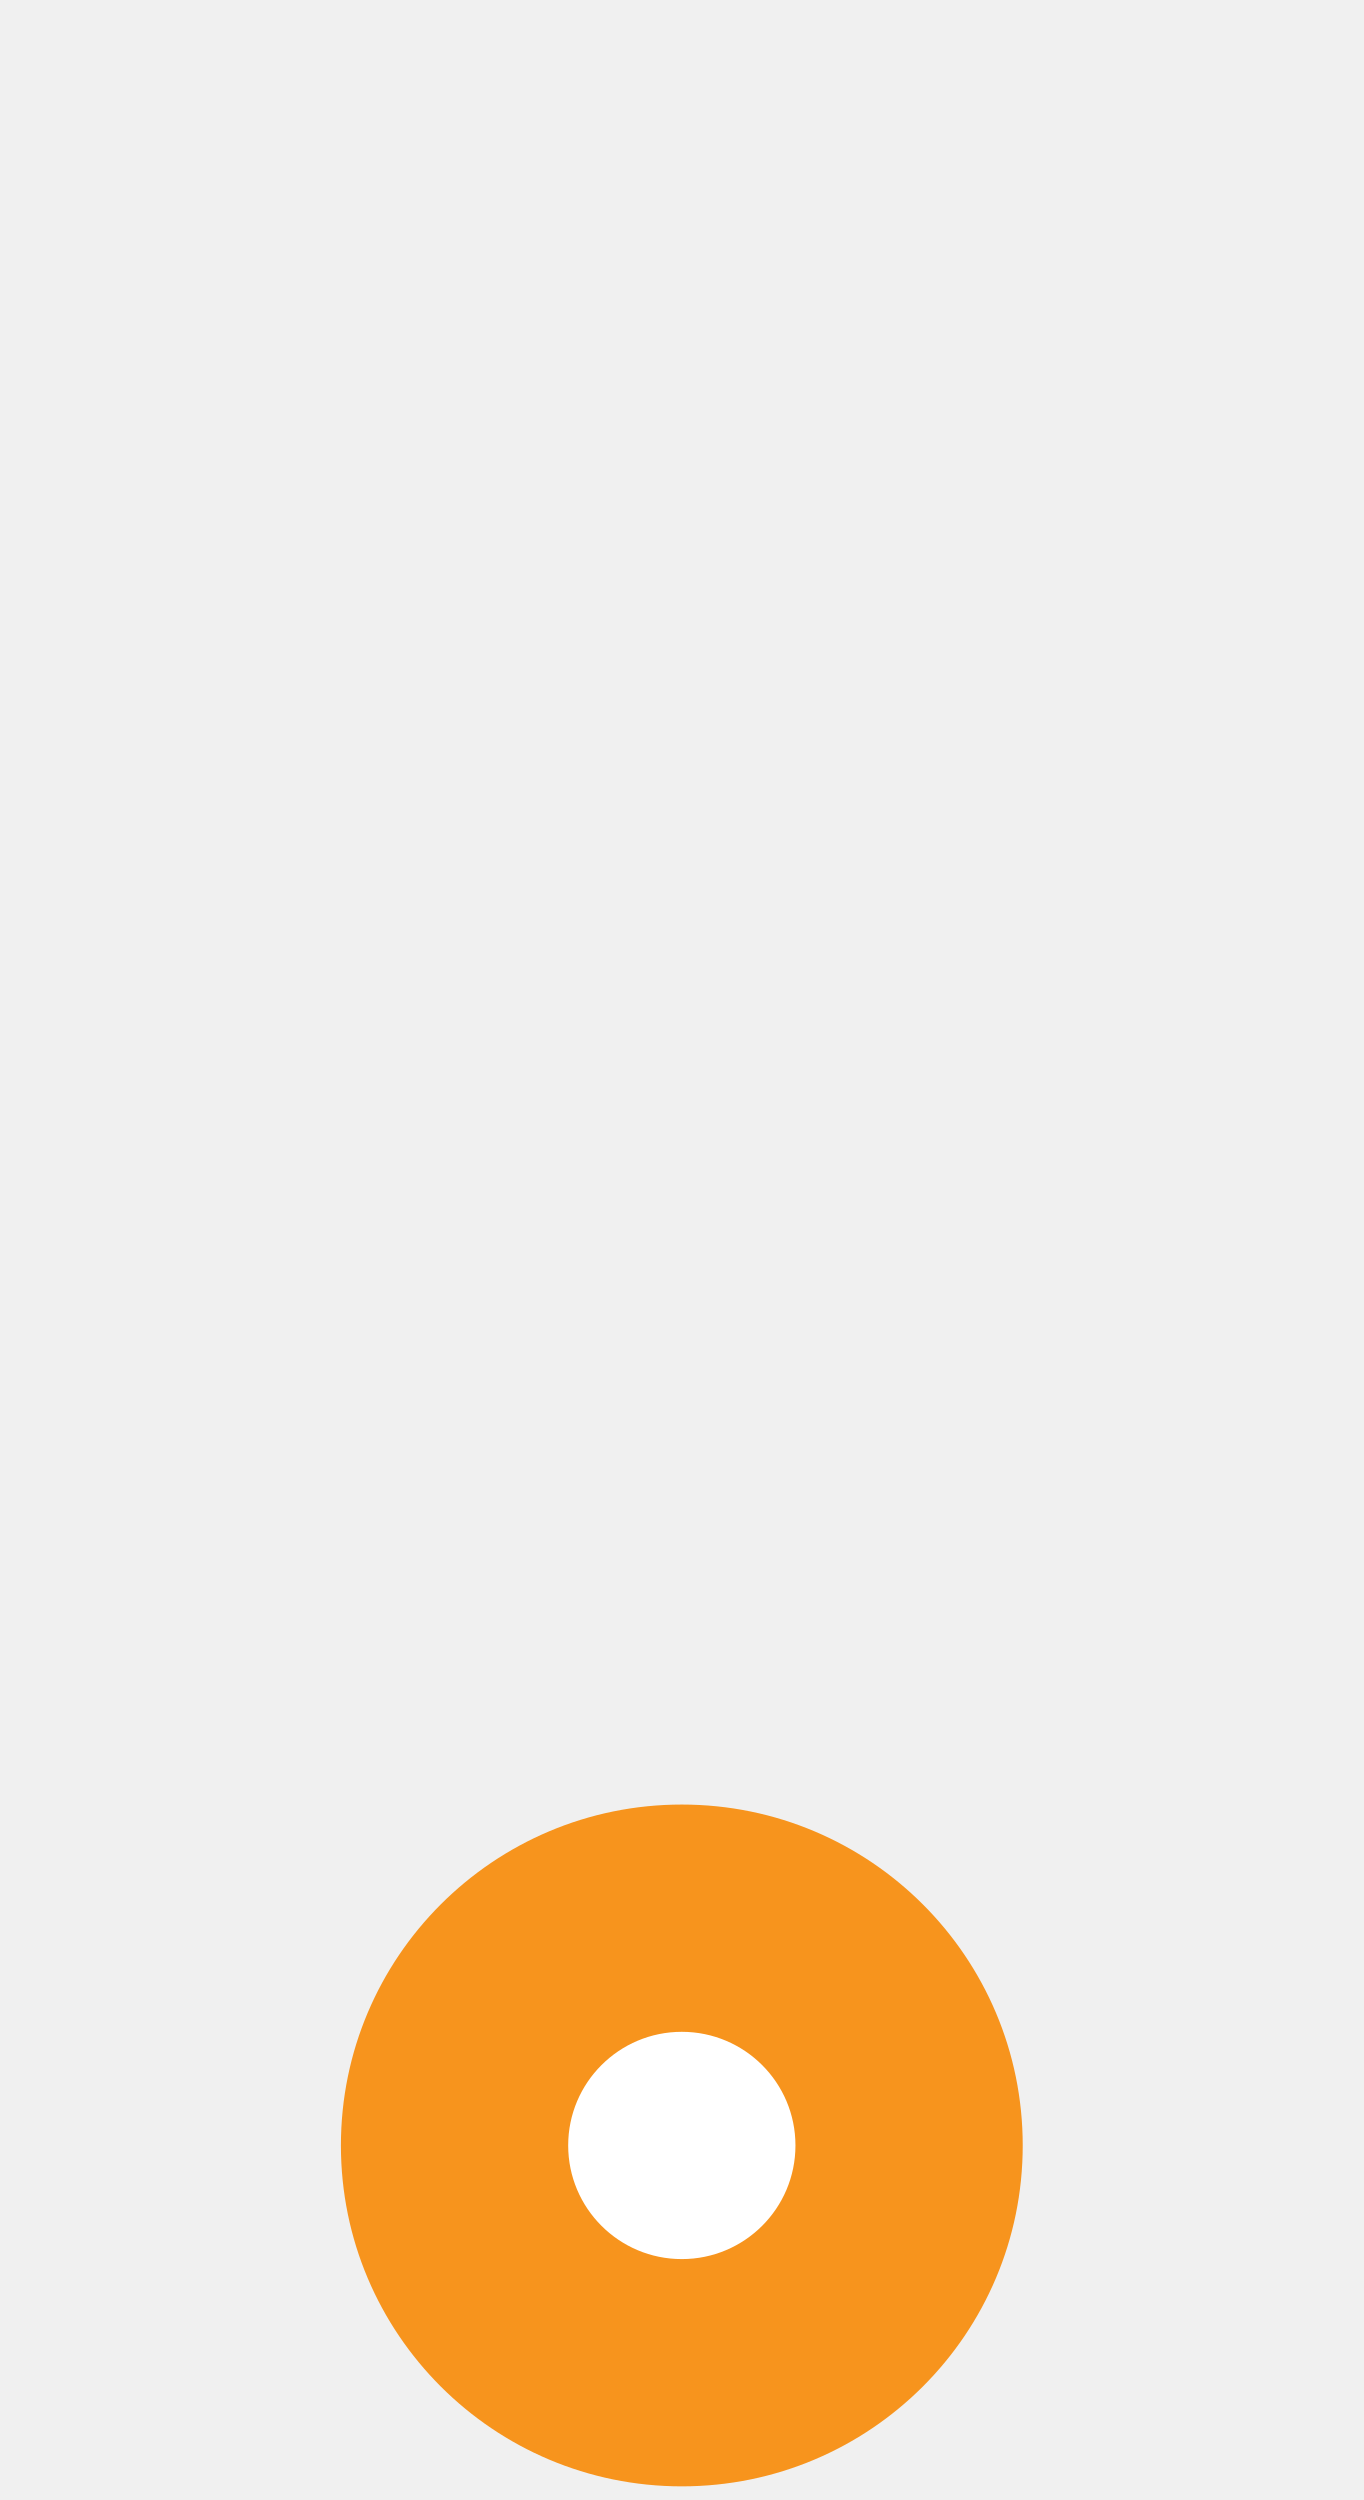
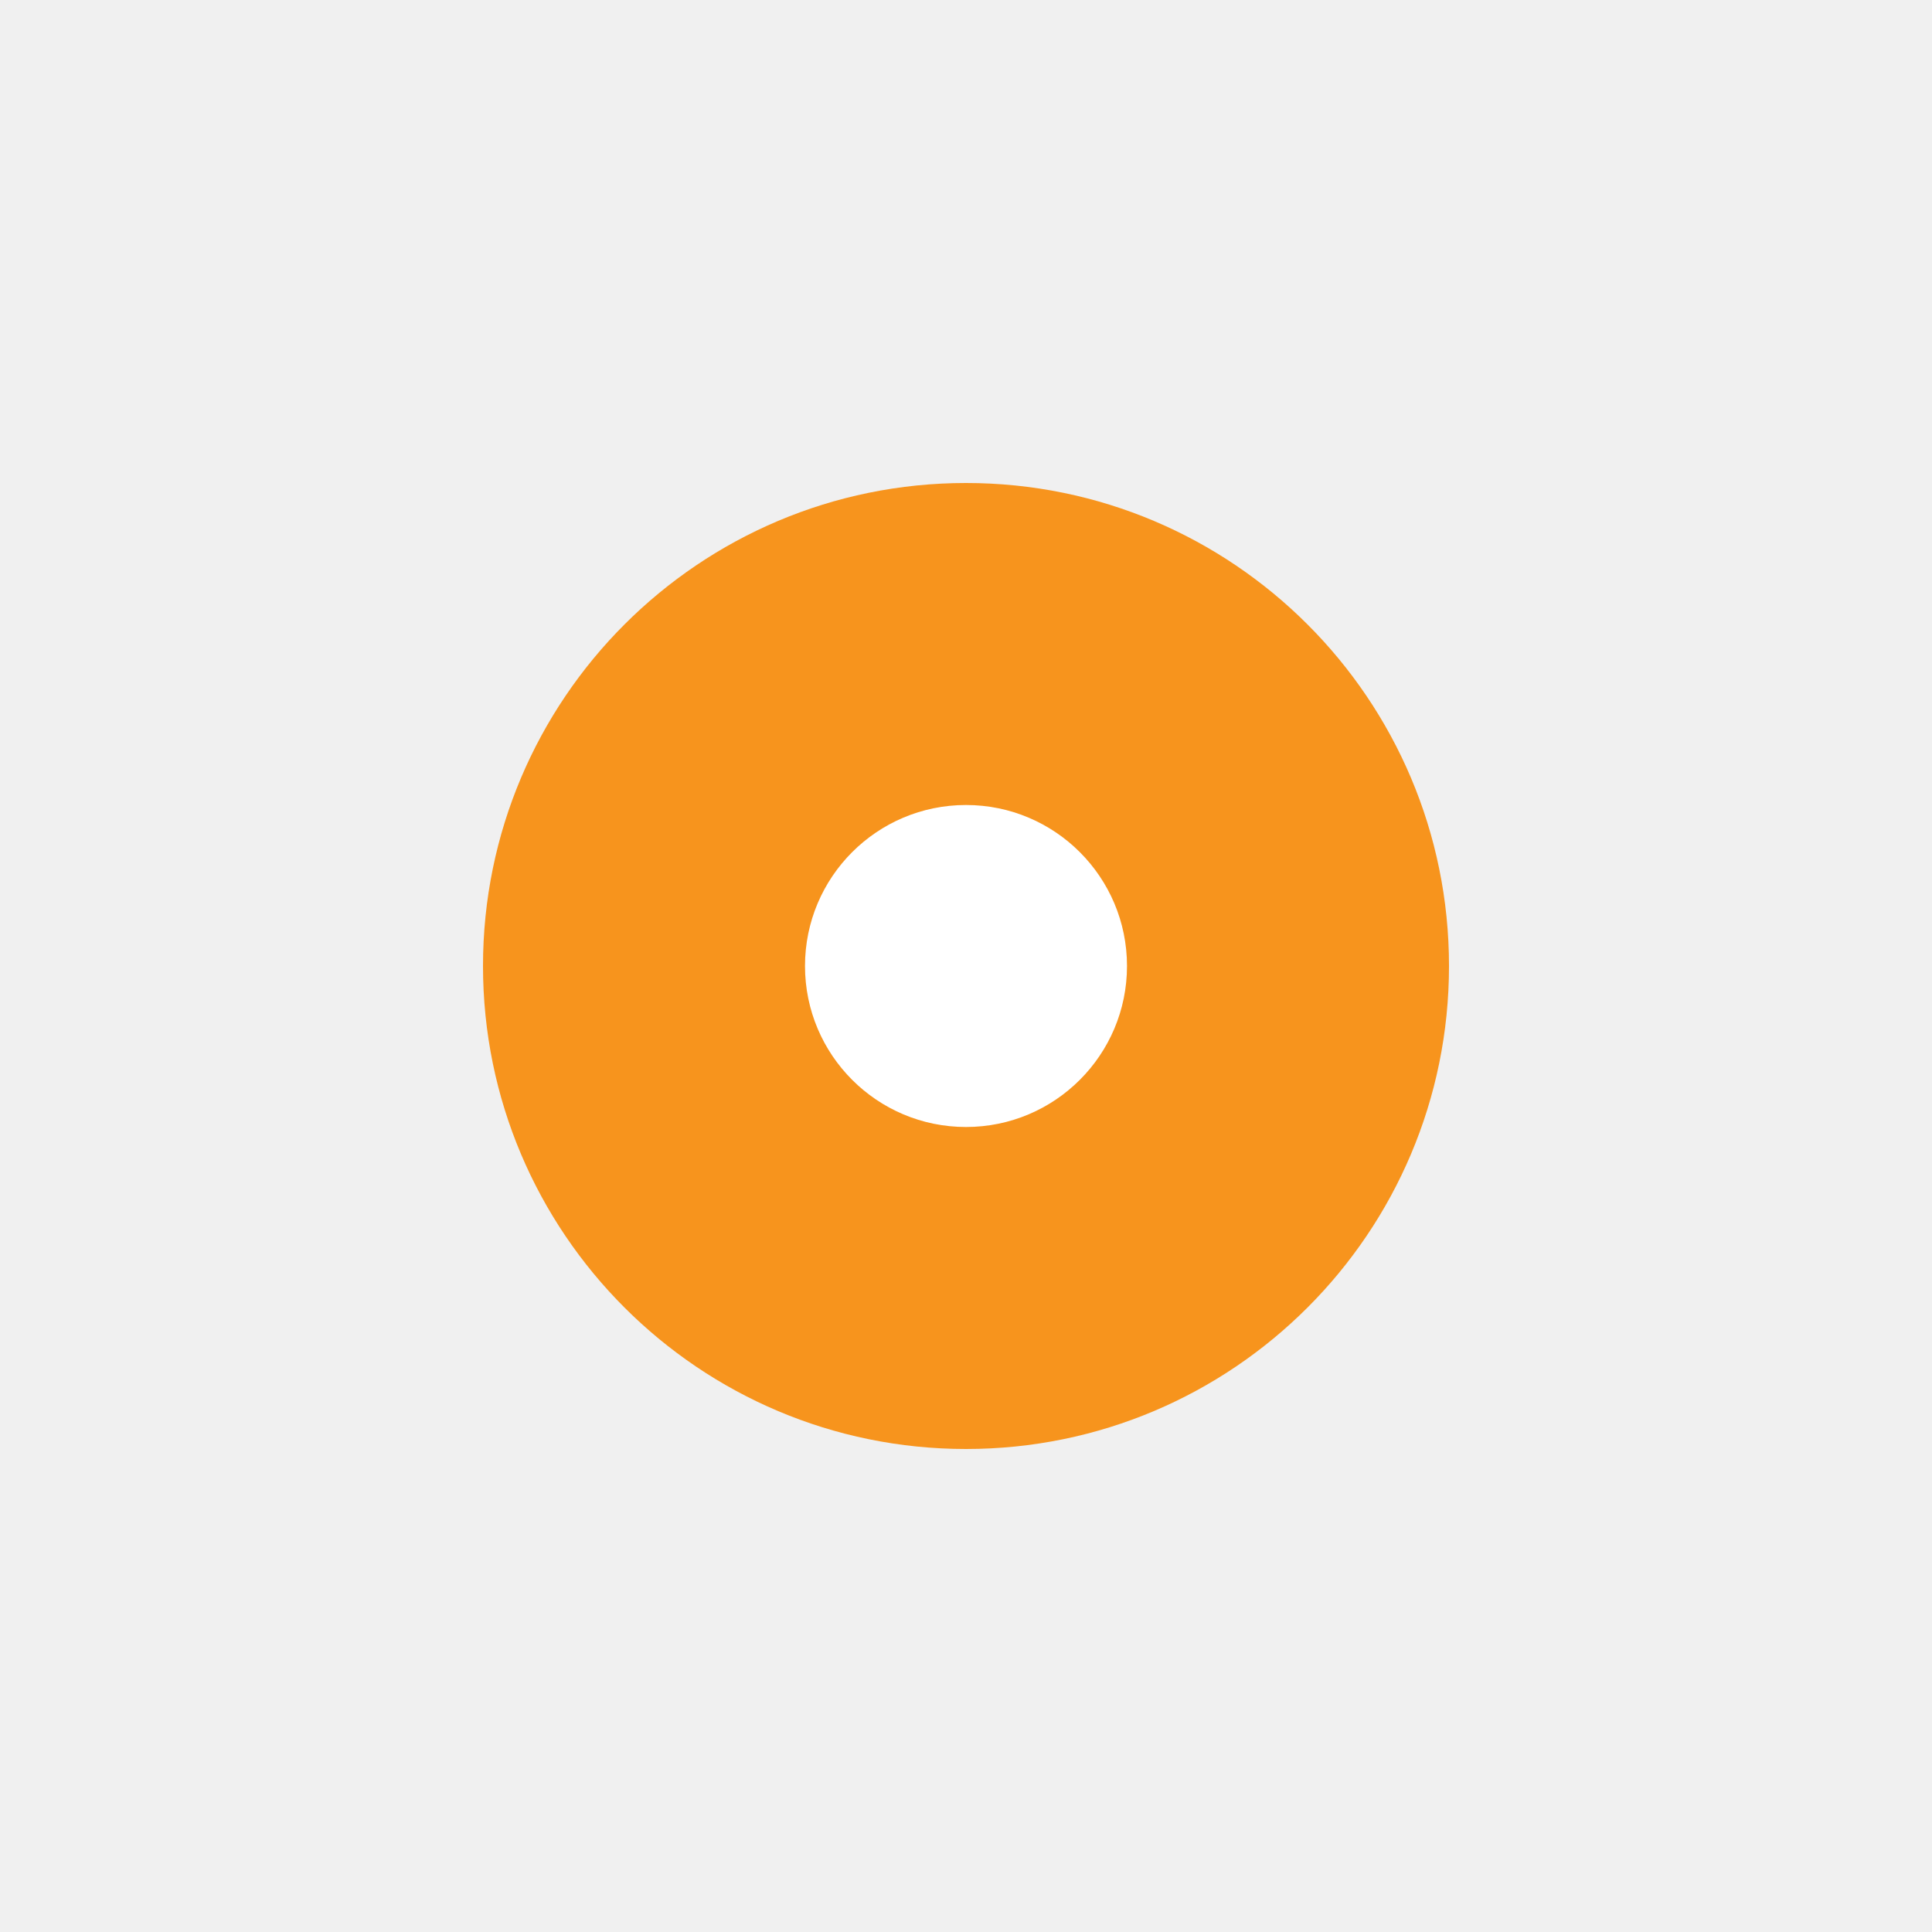
- <svg xmlns="http://www.w3.org/2000/svg" enable-background="new 0 0 30 55" viewBox="0 0 30 55" preserveAspectRatio="none">
-   <circle cx="15" cy="47.2" fill="#f7941d" r="7.5" />
-   <circle cx="15" cy="47.2" fill="#fff" r="2.5" />
+ <svg xmlns="http://www.w3.org/2000/svg" enable-background="new 0 0 30 30" viewBox="0 0 30 30" preserveAspectRatio="none">
+   <circle cx="15" cy="15" fill="#f7941d" r="7.5" />
+   <circle cx="15" cy="15" fill="#fff" r="2.5" />
</svg>
